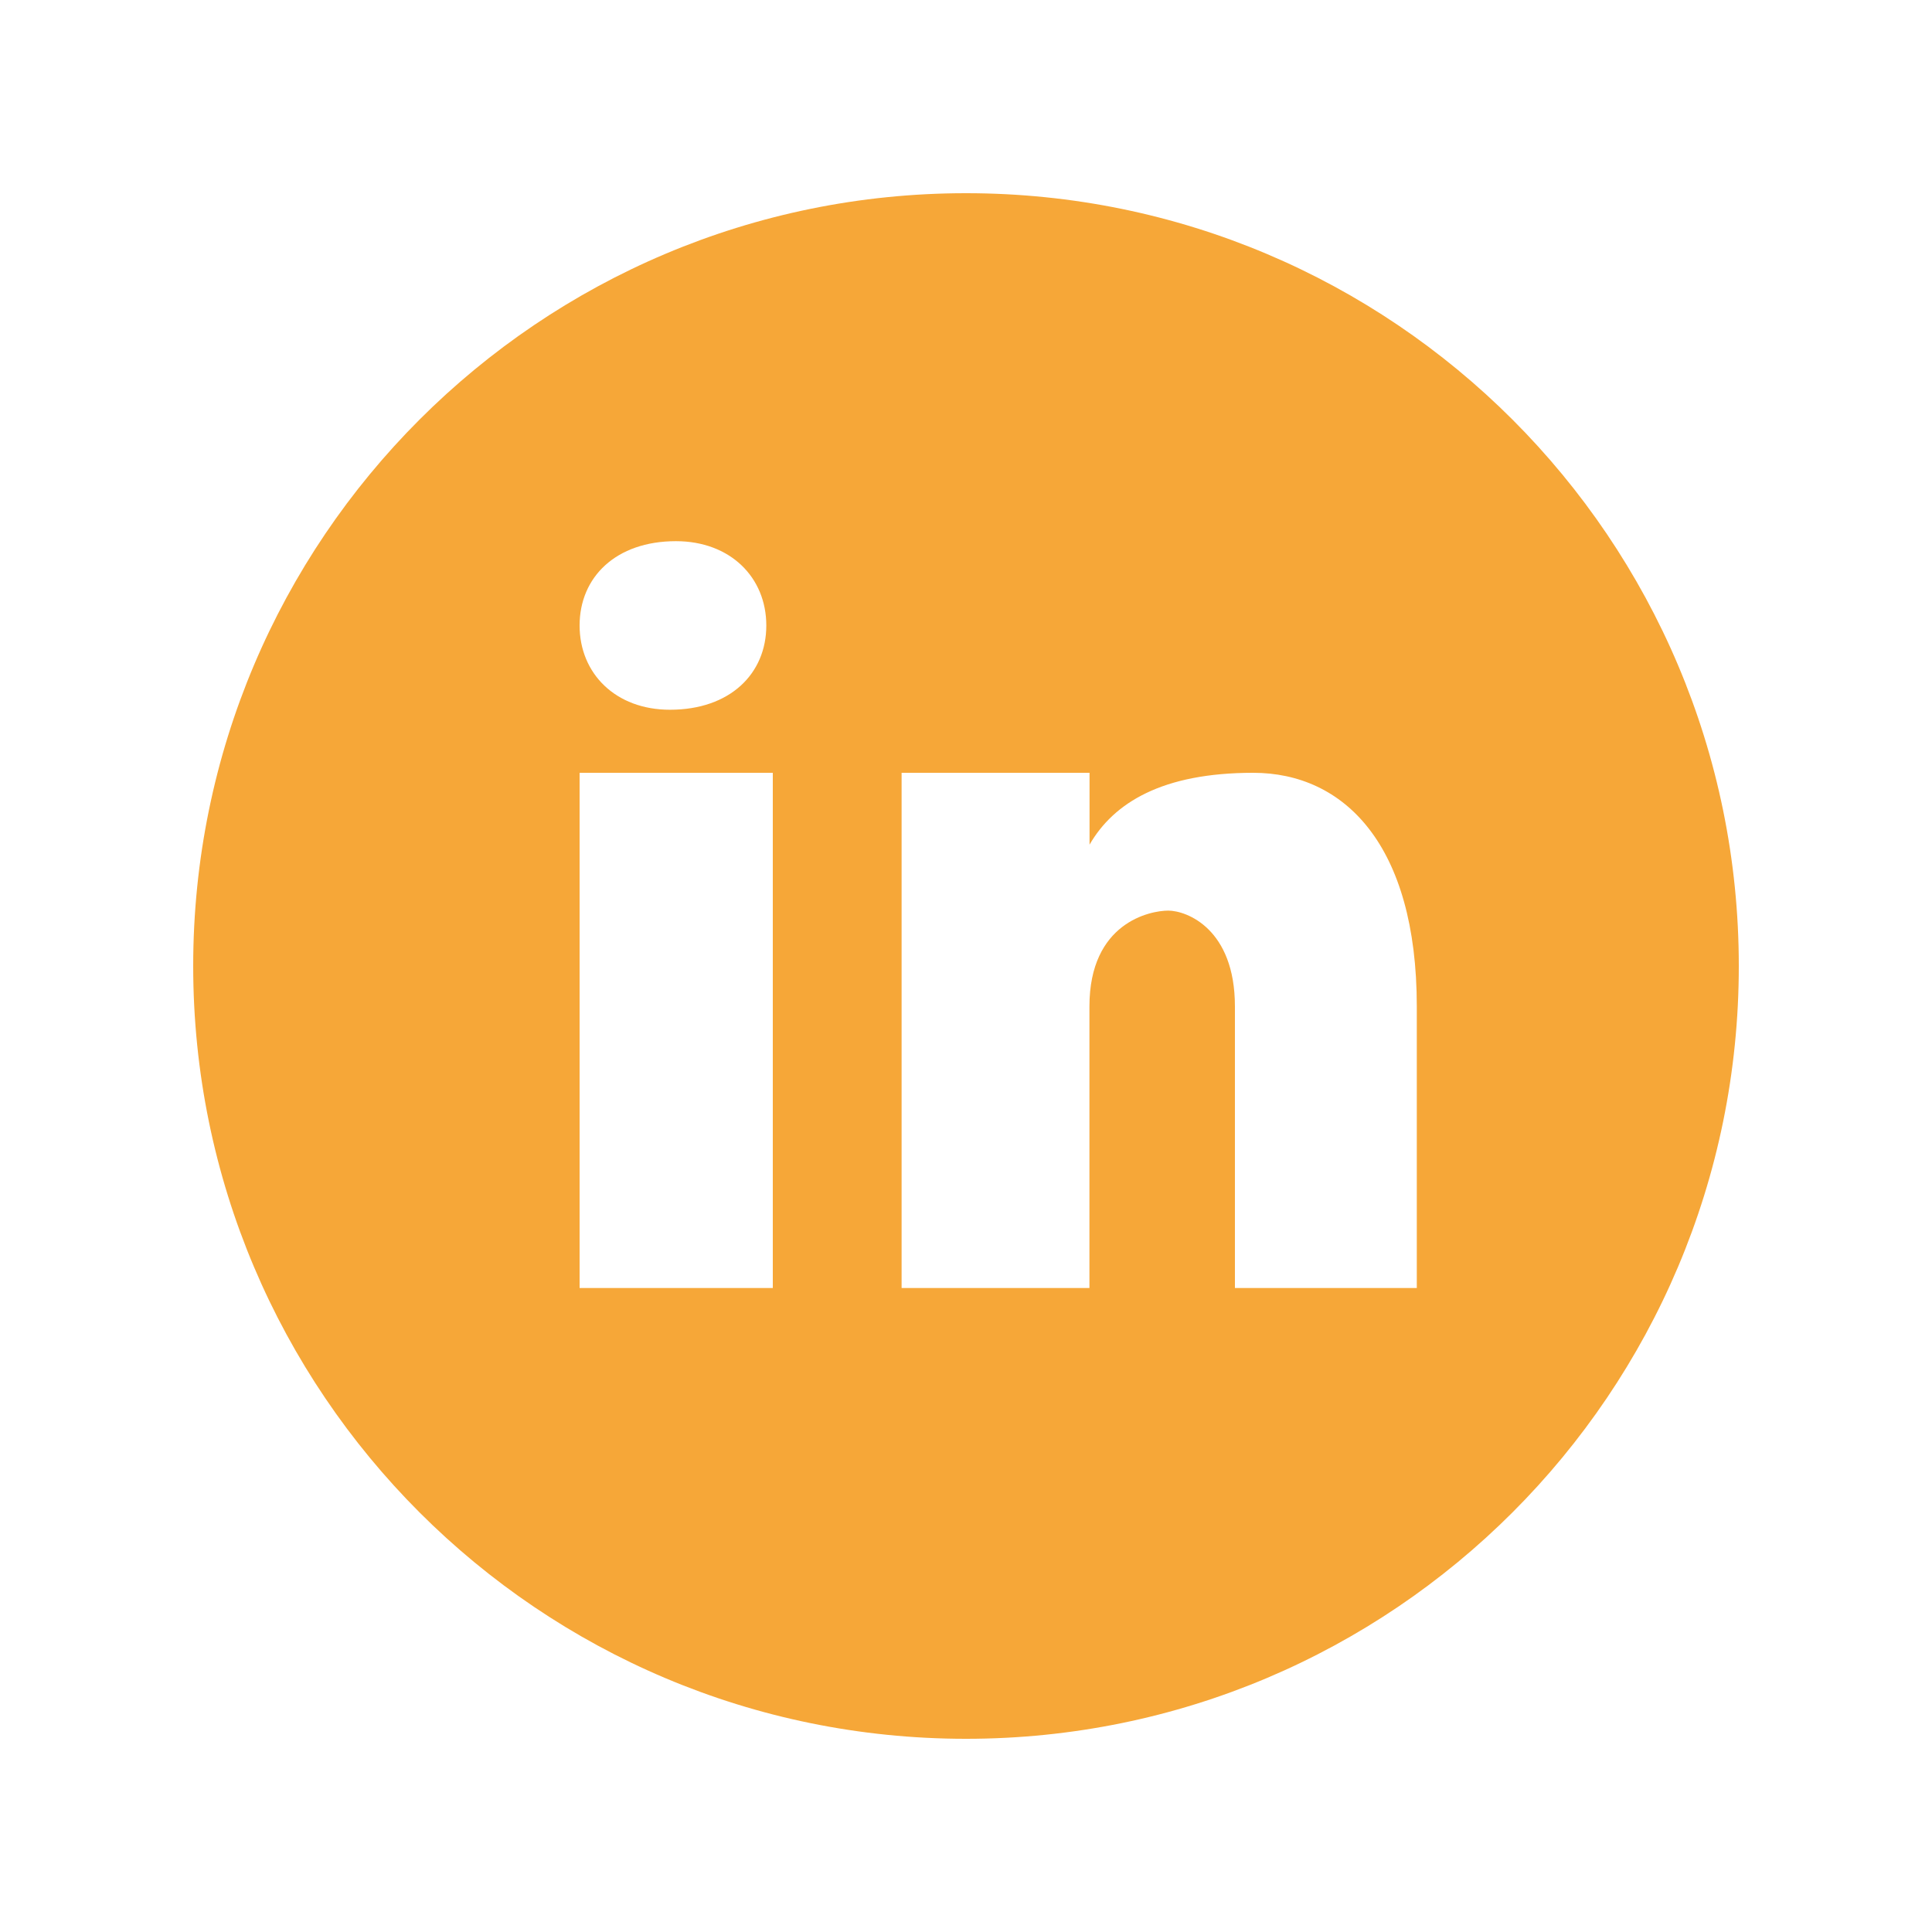
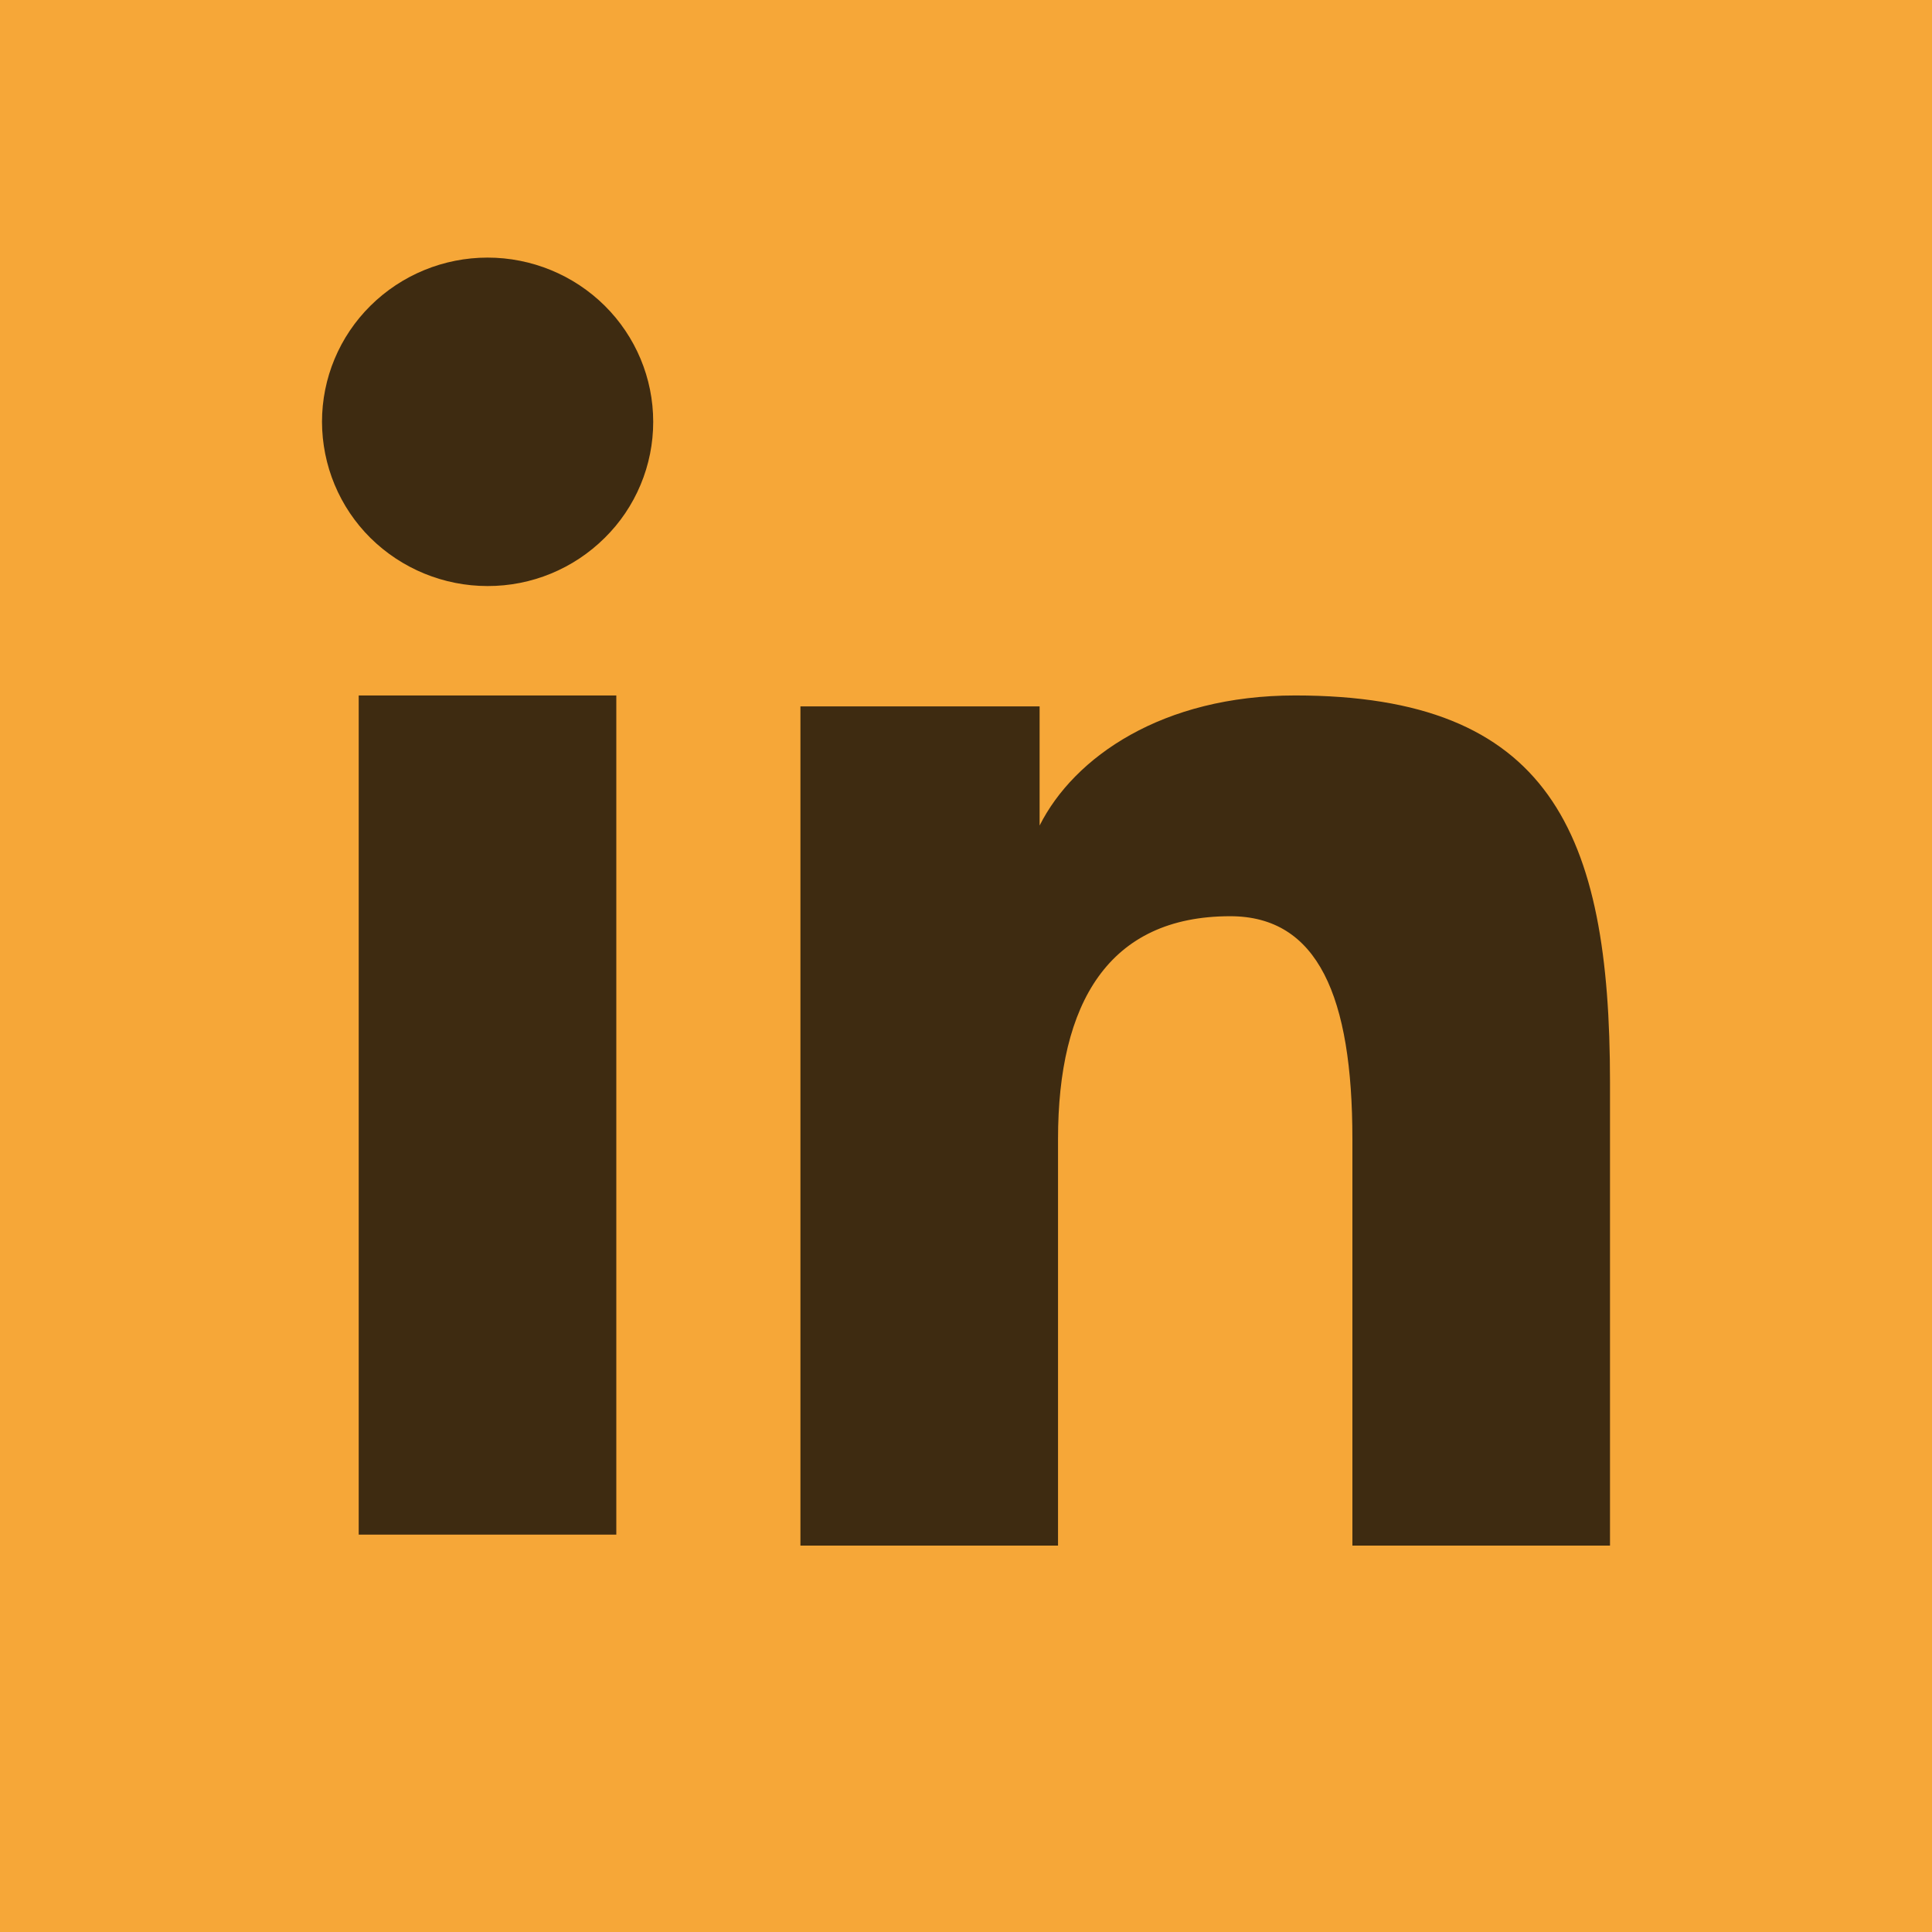
- <svg xmlns="http://www.w3.org/2000/svg" width="36" height="36" viewBox="0 0 36 36" fill="none">
-   <path d="M18 3.6C10.048 3.6 3.6 10.048 3.6 18C3.6 25.953 10.048 32.4 18 32.4C25.953 32.4 32.4 25.953 32.4 18C32.4 10.048 25.953 3.6 18 3.6ZM12.595 10.084C13.606 10.084 14.279 10.757 14.279 11.655C14.279 12.552 13.606 13.225 12.484 13.225C11.473 13.226 10.8 12.552 10.8 11.655C10.8 10.757 11.473 10.084 12.595 10.084ZM14.4 24H10.8V14.4H14.4V24ZM26.4 24H23.011V18.754C23.011 17.303 22.108 16.968 21.769 16.968C21.431 16.968 20.3 17.191 20.3 18.754C20.3 18.977 20.3 24 20.3 24H16.8V14.4H20.302V15.739C20.753 14.958 21.657 14.4 23.351 14.4C25.045 14.4 26.4 15.739 26.4 18.754V24Z" fill="#F6A738" />
+ <svg xmlns="http://www.w3.org/2000/svg" width="30" height="30" viewBox="0 0 30 30" fill="none">
+   <rect width="30" height="30" fill="#F6A738" />
+   <path fill-rule="evenodd" clip-rule="evenodd" d="M12.429 10.969H16.143V12.819C16.678 11.755 18.05 10.799 20.111 10.799C24.062 10.799 25 12.917 25 16.803V24H21V17.688C21 15.475 20.465 14.227 19.103 14.227C17.214 14.227 16.429 15.572 16.429 17.687V24H12.429V10.969ZM5.57 23.83H9.57V10.799H5.57V23.83ZM10.143 6.55C10.143 6.885 10.077 7.217 9.947 7.527C9.818 7.836 9.629 8.117 9.39 8.352C8.906 8.833 8.252 9.102 7.57 9.1C6.889 9.1 6.236 8.831 5.752 8.353C5.514 8.117 5.325 7.836 5.196 7.526C5.067 7.217 5.001 6.885 5 6.55C5 5.873 5.27 5.225 5.753 4.747C6.237 4.268 6.89 4 7.571 4C8.253 4 8.907 4.269 9.39 4.747C9.872 5.225 10.143 5.873 10.143 6.55Z" fill="#3E2B11" />
</svg>
